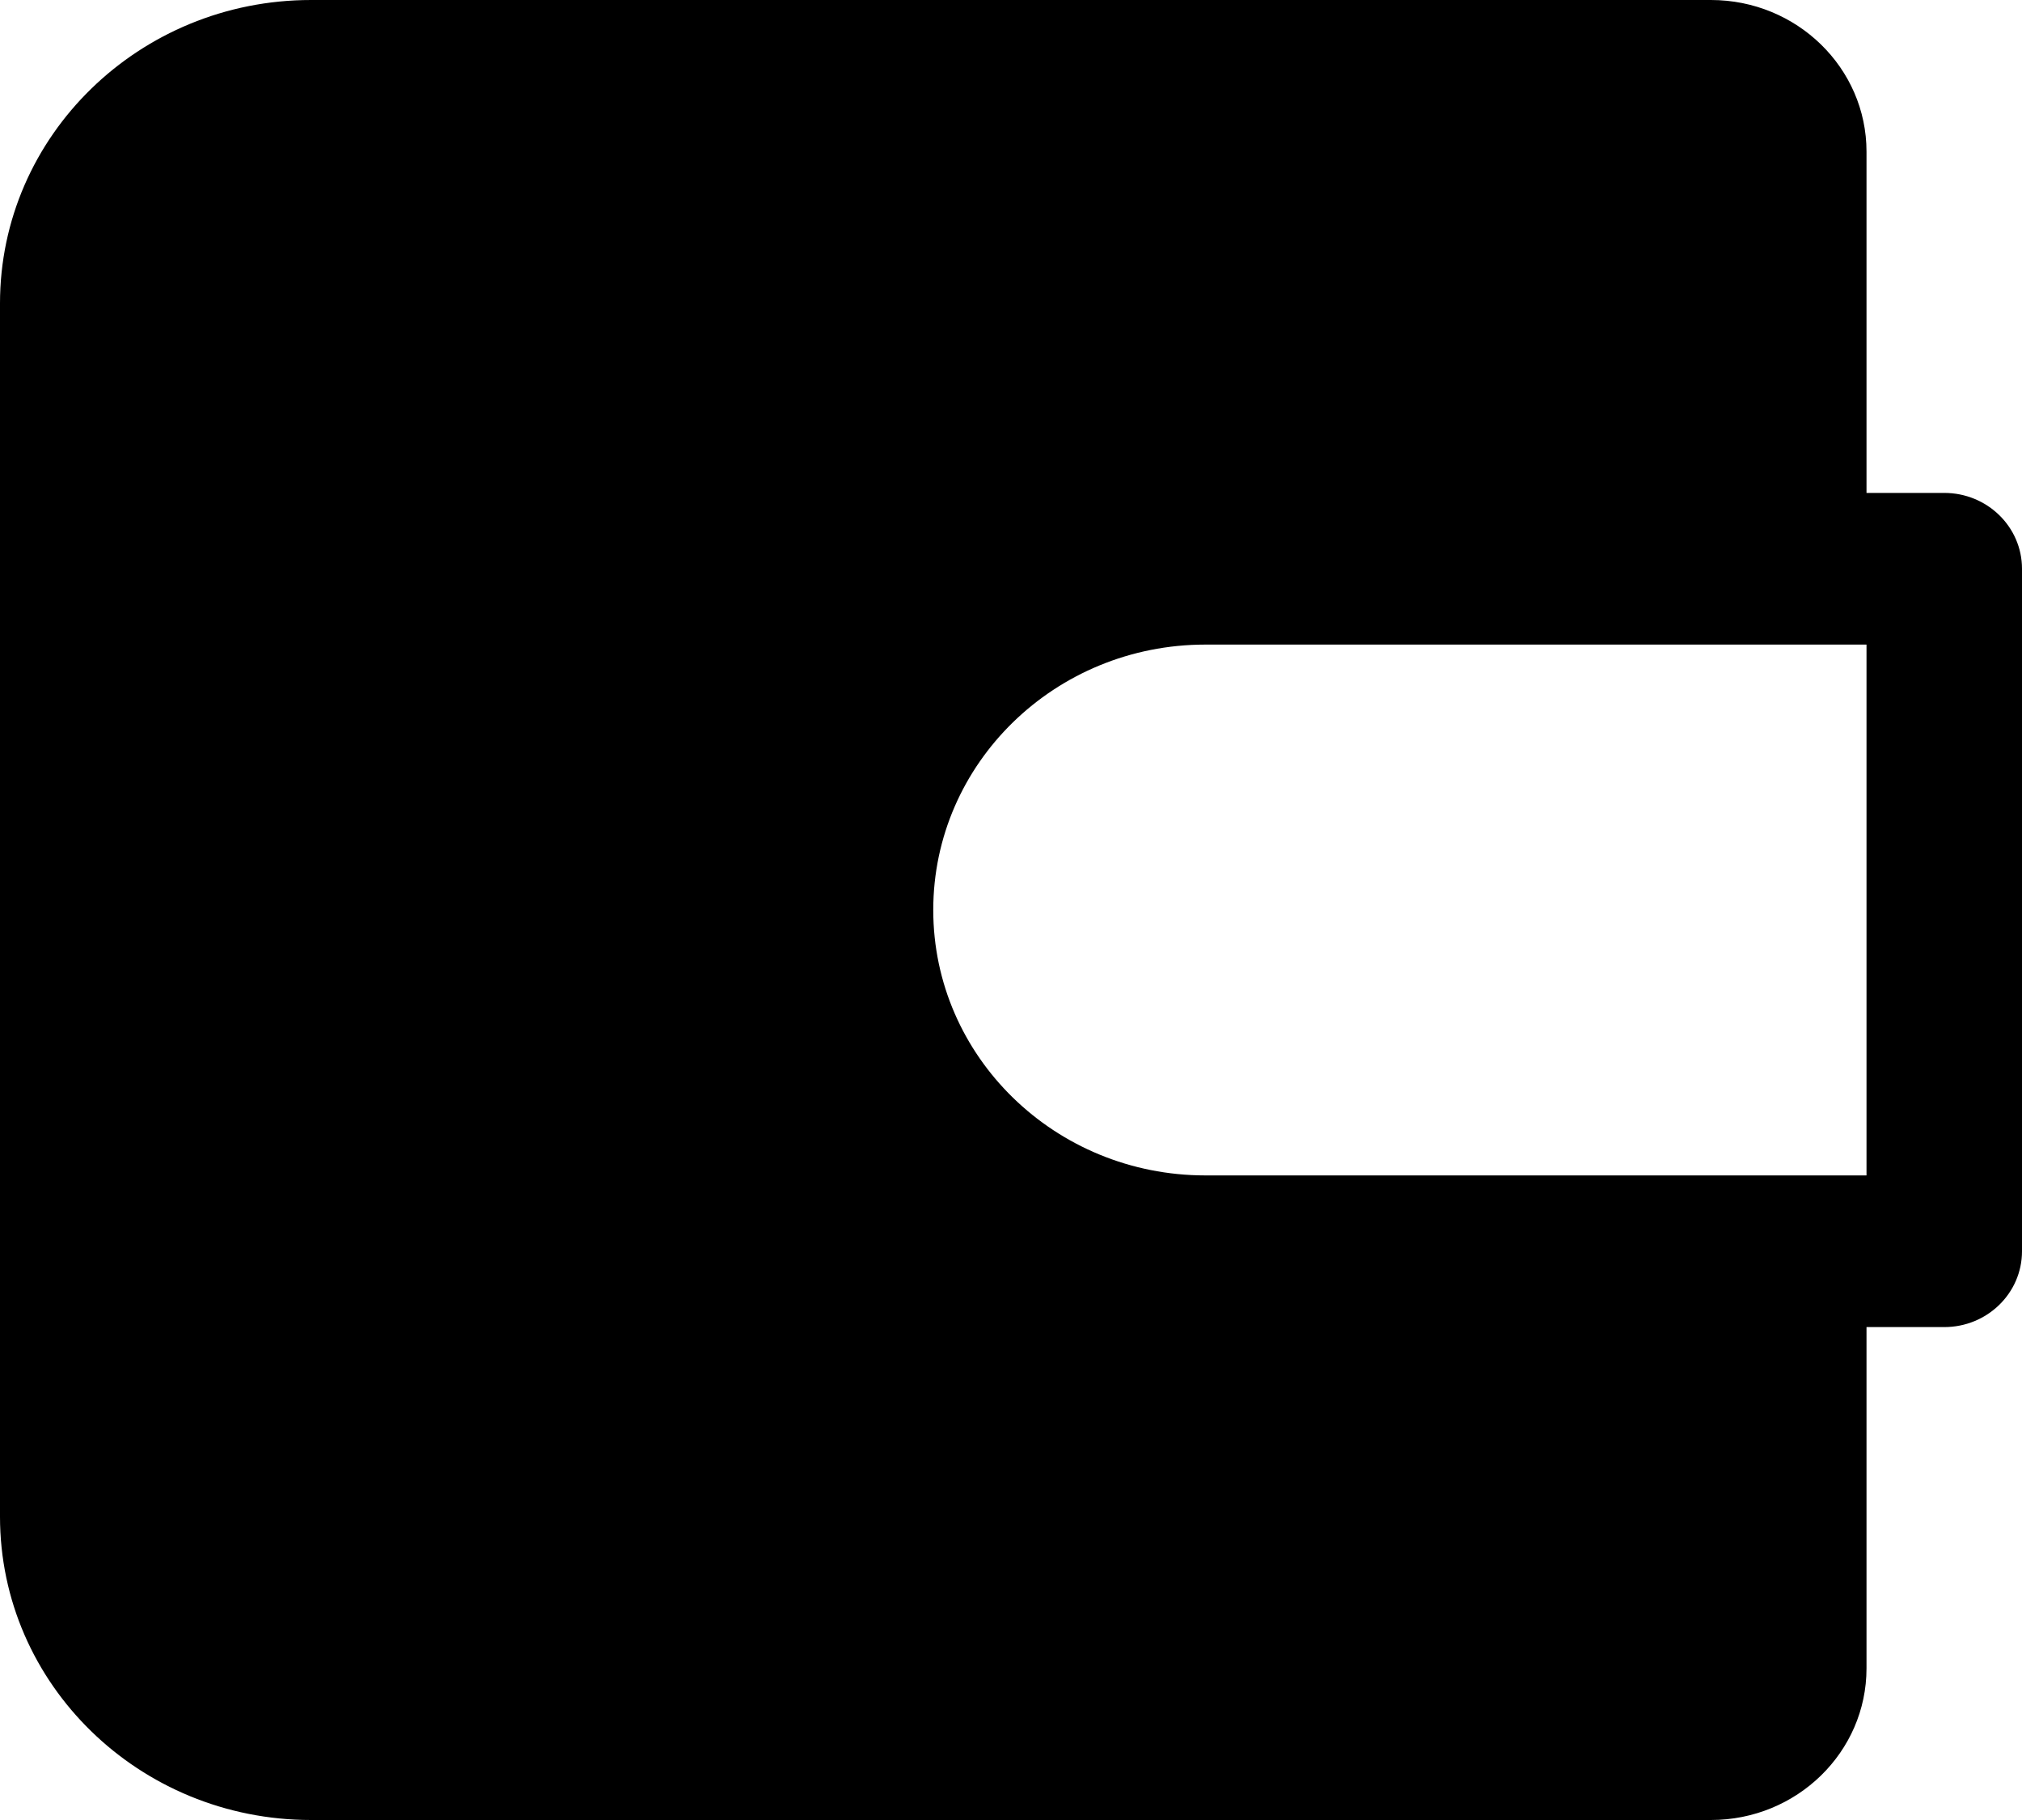
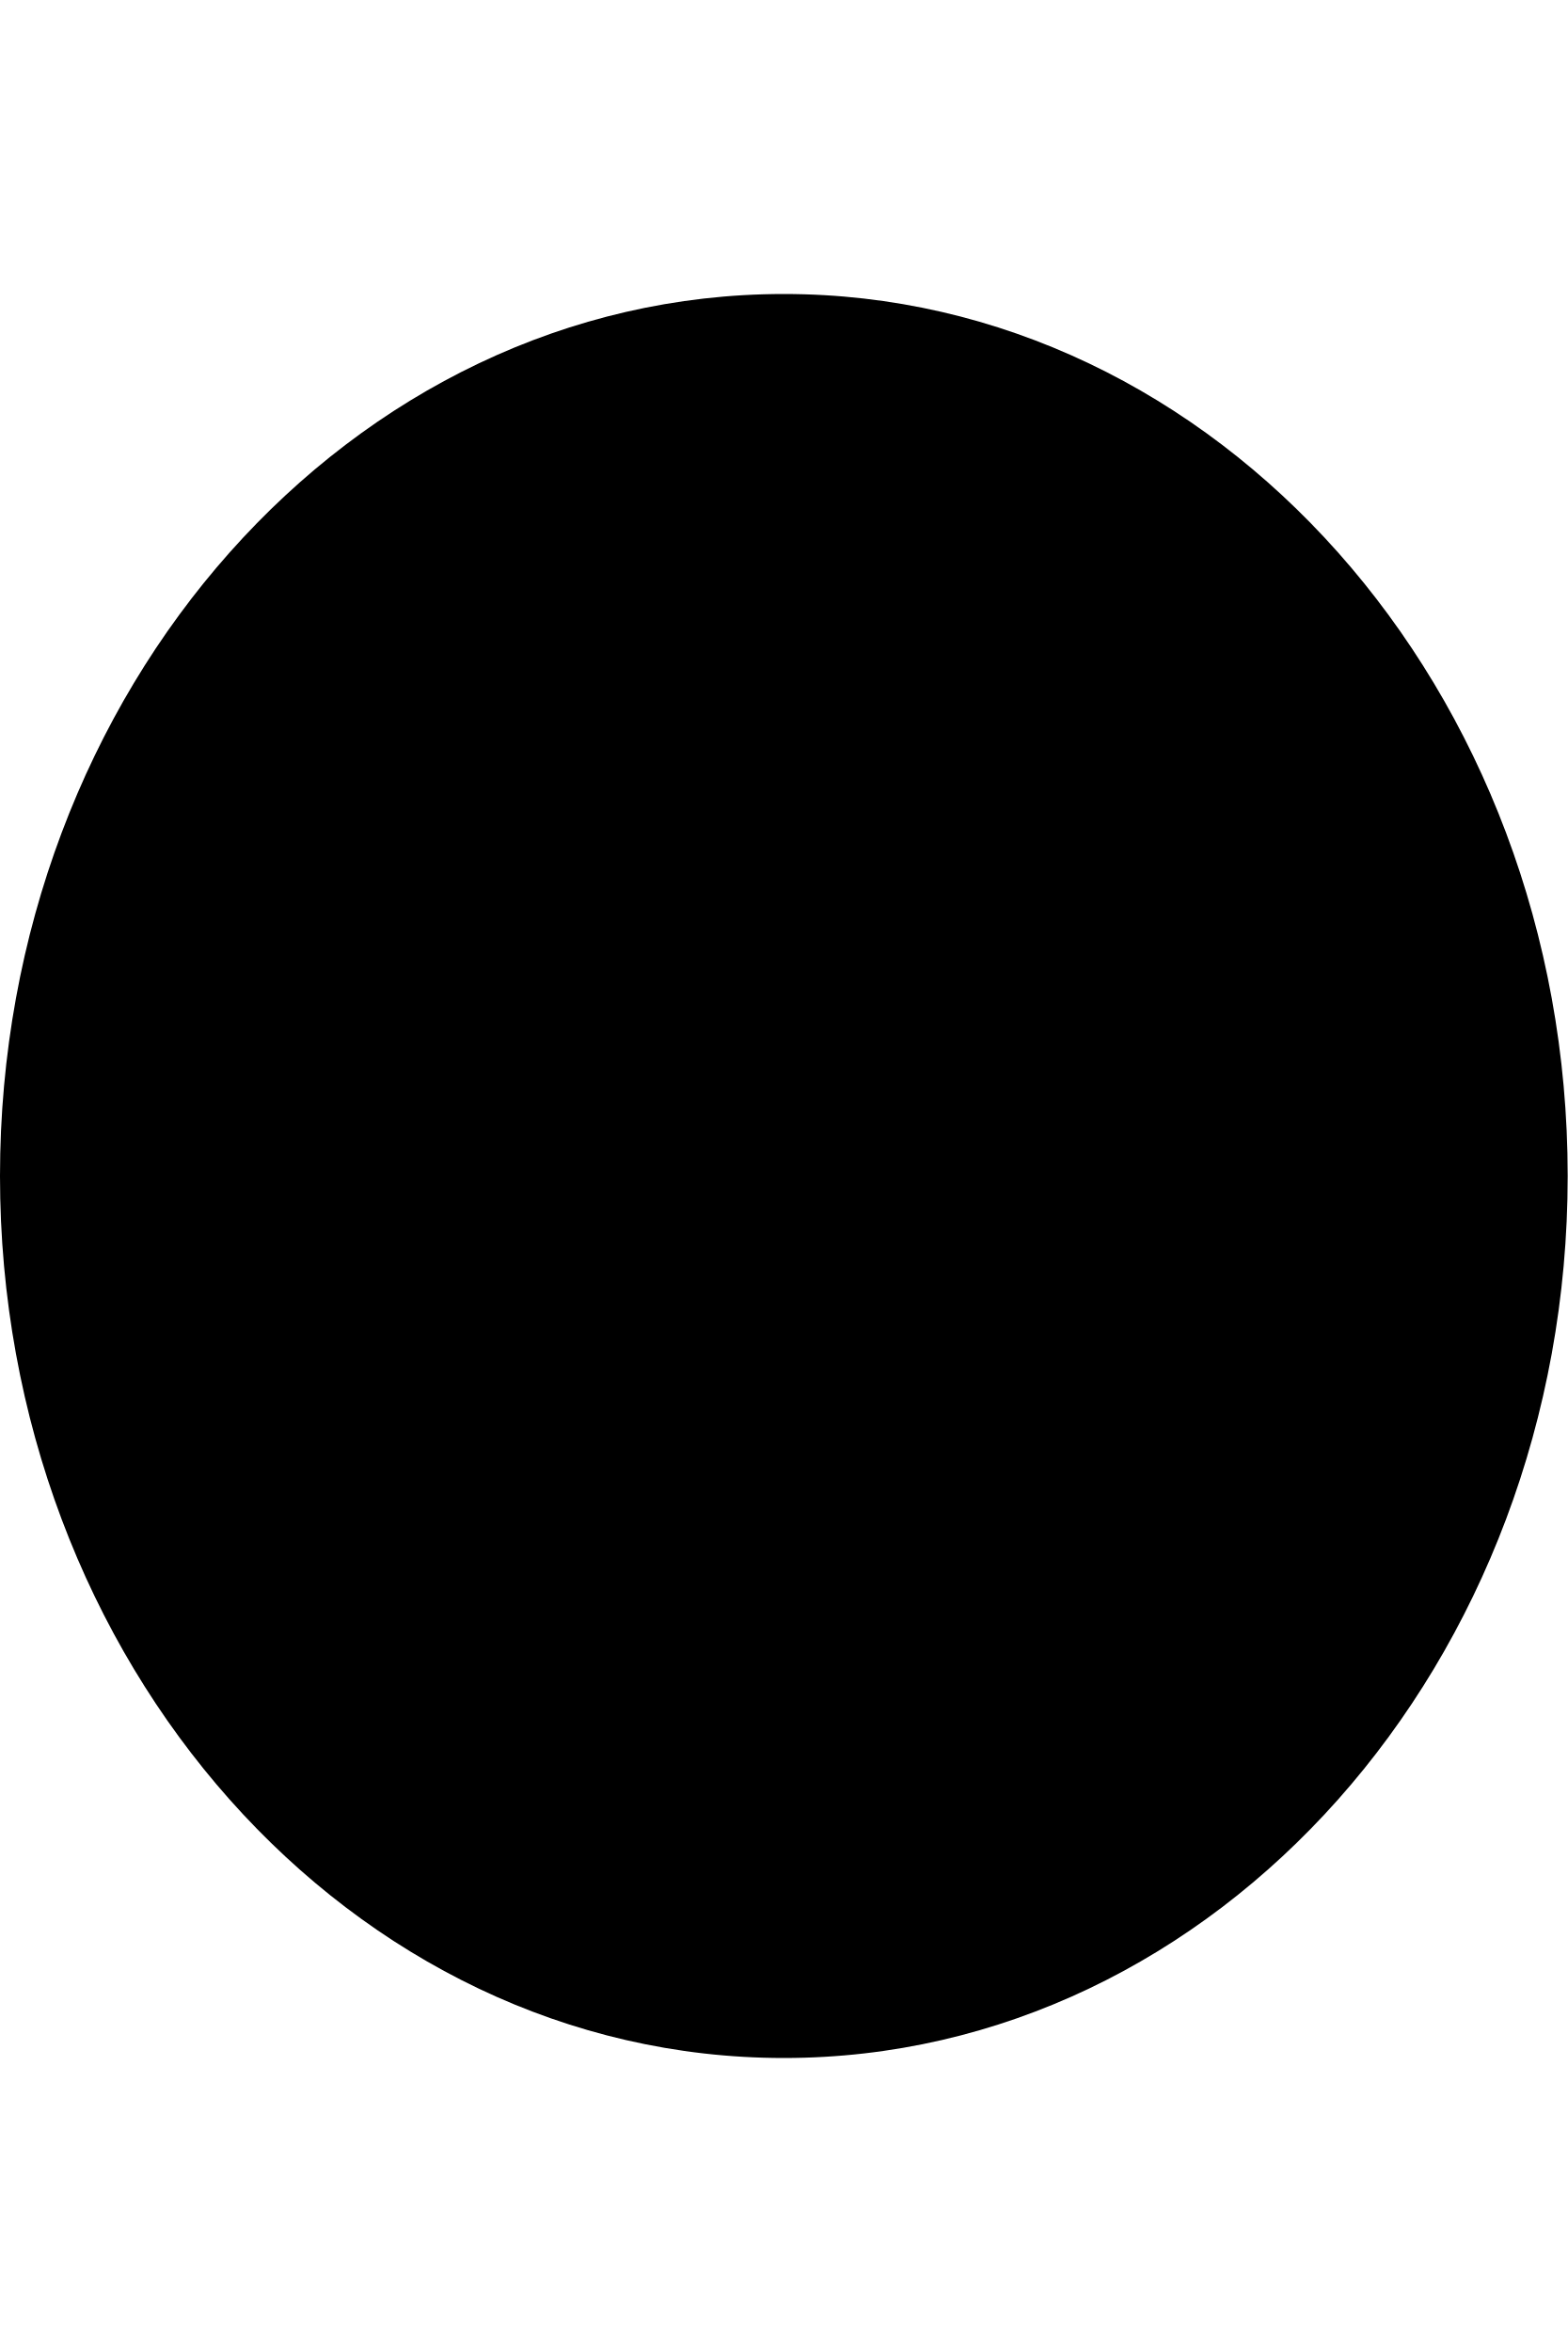
- <svg xmlns="http://www.w3.org/2000/svg" version="1.1" width="20px" height="18px">
-   <g transform="matrix(1 0 0 1 -15 -134 )">
-     <path d="M 16.923 0  L 3.077 0  C 1.378 0  0 1.343  0 3  L 0 15  C 0 16.657  1.378 18  3.077 18  L 16.923 18  C 17.773 18  18.462 17.328  18.462 16.5  L 18.462 13.125  L 19.231 13.125  C 19.656 13.125  20 12.789  20 12.375  L 20 5.625  C 20 5.211  19.656 4.875  19.231 4.875  L 18.462 4.875  L 18.462 1.5  C 18.462 0.672  17.773 0  16.923 0  Z M 18.462 11.625  L 11.923 11.625  C 10.436 11.625  9.231 10.45  9.231 9  C 9.231 7.55  10.436 6.375  11.923 6.375  L 18.462 6.375  L 18.462 11.625  Z " fill-rule="nonzero" fill="#000000" stroke="none" transform="matrix(1 0 0 1 15 134 )" />
+ <svg xmlns="http://www.w3.org/2000/svg" version="1.1" width="2px" height="3px">
+   <g transform="matrix(1 0 0 1 -25 -142 )">
+     <path d="M 1 2.625  C 1.552 2.625  2 2.121  2 1.5  C 2 0.879  1.552 0.375  1 0.375  C 0.448 0.375  0 0.879  0 1.5  C 0 2.121  0.448 2.625  1 2.625  Z " fill-rule="nonzero" fill="#000000" stroke="none" transform="matrix(1 0 0 1 25 142 )" />
  </g>
</svg>
